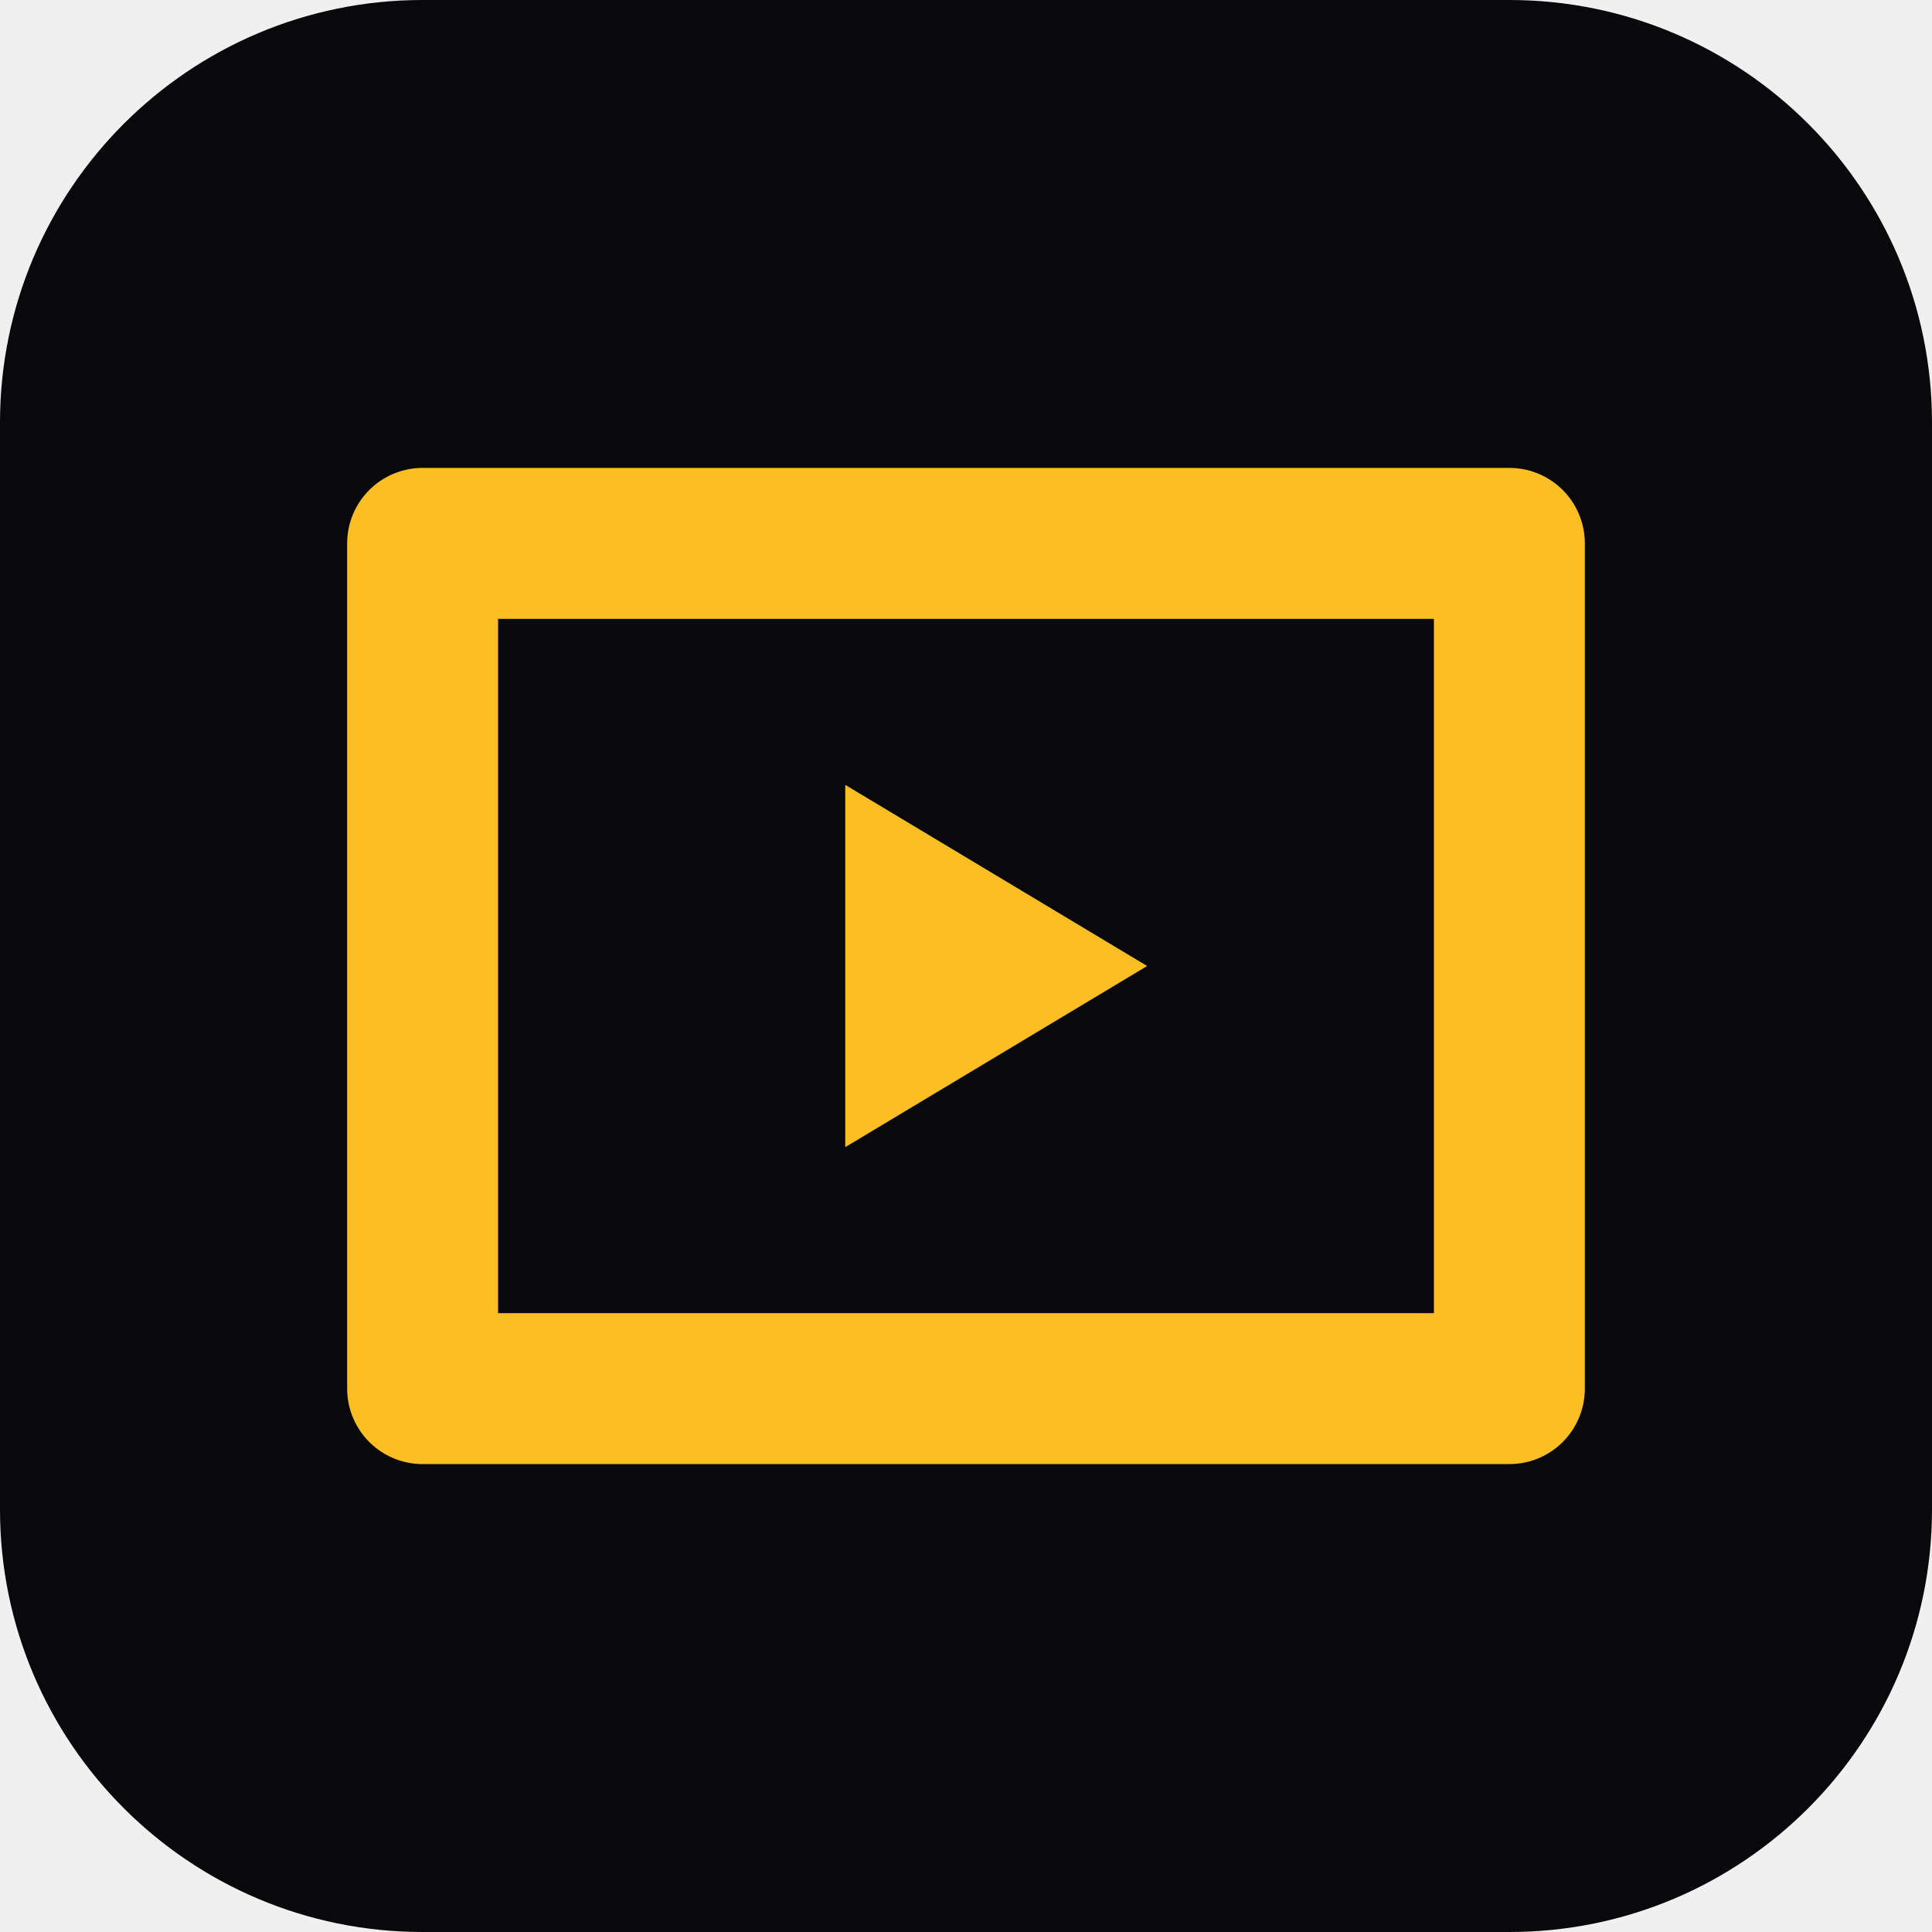
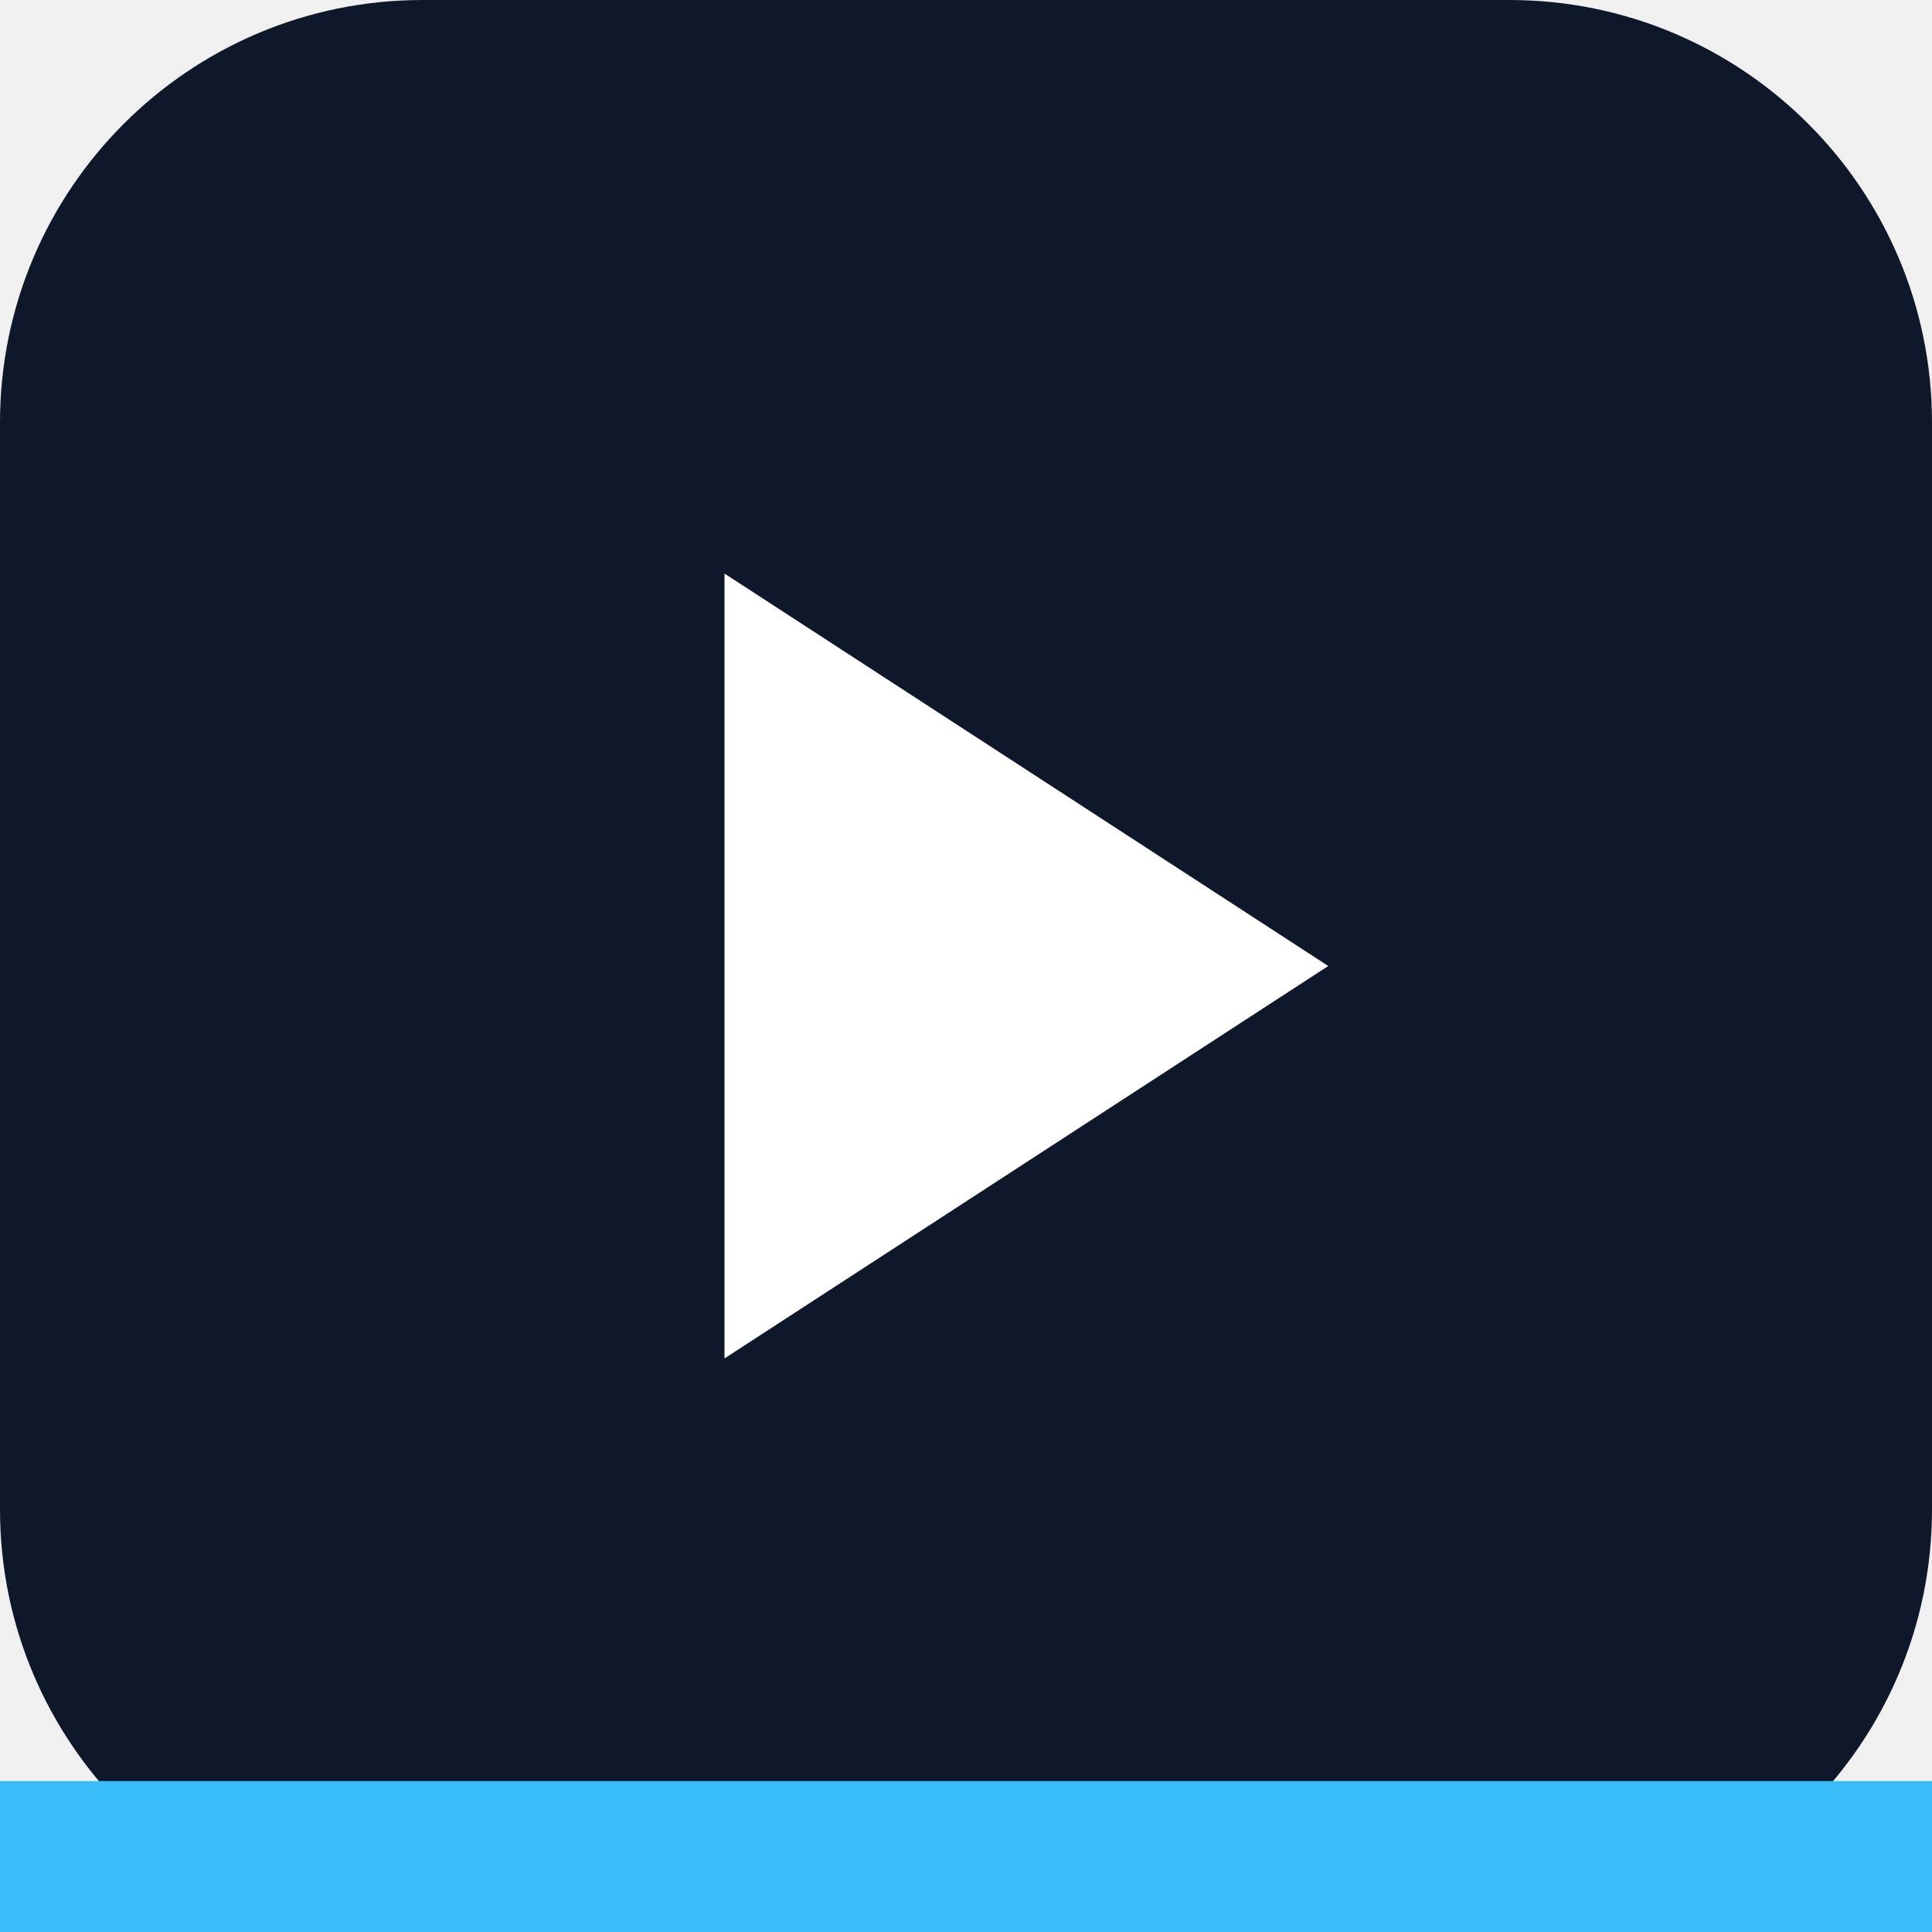
<svg xmlns="http://www.w3.org/2000/svg" viewBox="0 0 32 32">
-   <rect width="32" height="32" rx="7" fill="#09090b" />
-   <path d="M7 9h18v14H7z" fill="none" stroke="#fbbf24" stroke-width="2.5" stroke-linejoin="round" />
-   <path d="M14 13l5 3-5 3z" fill="#fbbf24" />
+   <rect width="32" height="32" rx="7" fill="#0f172a" />
+   <path d="M12 9.5v13l10-6.5z" fill="#ffffff" />
+   <rect x="0" y="29.5" width="32" height="2.5" fill="#38bdf8" />
</svg>
